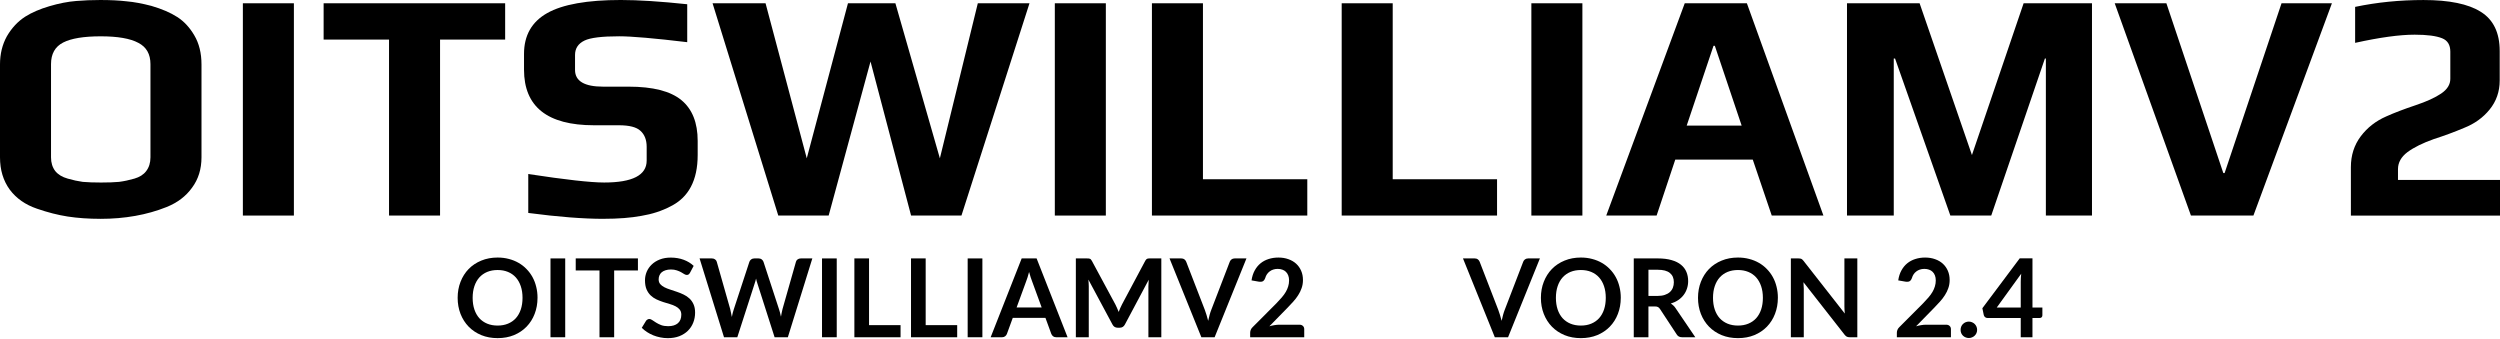
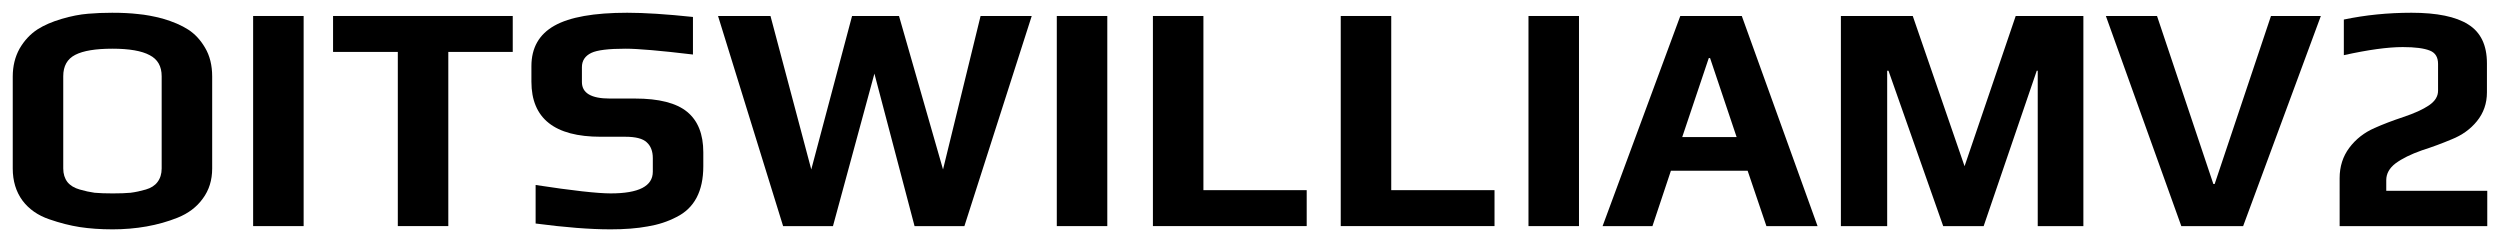
- <svg xmlns="http://www.w3.org/2000/svg" version="1.1" viewBox="0 0 194.14 26.257" id="svg898">
+ <svg xmlns="http://www.w3.org/2000/svg" version="1.1" viewBox="0 0 196.142 18.993" id="svg898" width="196.142mm" height="18.993mm">
  <defs id="defs902" />
-   <g transform="translate(0,4e-4)" font-weight="bold" stroke-width=".265" id="g896">
-     <g aria-label="OITSWILLIAMV2" id="g850">
-       <path d="m7.798 16.993q-1.372 0-2.54-0.178-1.143-0.178-2.388-0.61-1.346-0.457-2.108-1.473-0.762-1.041-0.762-2.515v-7.214q0-1.219 0.533-2.184 0.559-0.965 1.422-1.524 0.762-0.483 1.88-0.813t2.083-0.406q0.889-0.076 1.88-0.076 1.168 0 2.032 0.102 0.864 0.076 1.93 0.356 1.219 0.356 2.007 0.864t1.321 1.422q0.559 0.94 0.559 2.261v7.214q0 1.372-0.737 2.362-0.711 0.991-1.981 1.499-2.286 0.914-5.131 0.914zm0.051-2.819q0.838 0 1.397-0.051 0.584-0.076 1.194-0.254t0.914-0.584q0.33-0.432 0.33-1.067v-7.239q0-1.168-0.94-1.651-0.94-0.508-2.921-0.508t-2.921 0.483-0.94 1.676v7.239q0 0.635 0.33 1.067 0.33 0.406 0.965 0.584 0.61 0.178 1.168 0.254 0.584 0.051 1.422 0.051z" id="path824" />
-       <path d="m18.86 0.254h3.962v16.485h-3.962z" id="path826" />
-       <path d="m30.211 3.073h-5.08v-2.819h14.097v2.819h-5.055v13.665h-3.962z" id="path828" />
-       <path d="m46.865 16.993q-2.362 0-5.842-0.457v-3.023q4.318 0.66 5.893 0.66 3.302 0 3.302-1.702v-1.067q0-0.813-0.483-1.245-0.457-0.432-1.676-0.432h-1.93q-5.436 0-5.436-4.318v-1.219q0-2.159 1.803-3.175t5.715-1.016q2.032 0 5.156 0.33v2.946q-3.835-0.457-5.283-0.457-2.007 0-2.692 0.33-0.737 0.356-0.737 1.118v1.168q0 1.295 2.184 1.295h1.981q2.819 0 4.089 1.041t1.27 3.175v1.092q0 2.946-2.108 3.988-1.016 0.533-2.261 0.737-1.219 0.229-2.946 0.229z" id="path830" />
-       <path d="m55.335 0.254h4.115l3.2 12.04 3.2-12.04h3.683l3.454 12.04 2.946-12.04h4.013l-5.283 16.485h-3.912l-3.15-11.963-3.251 11.963h-3.912z" id="path832" />
-       <path d="m81.913 0.254h3.962v16.485h-3.962z" id="path834" />
-       <path d="m89.454 0.254h3.962v13.665h8.103v2.819h-12.065z" id="path836" />
-       <path d="m104.19 0.254h3.962v13.665h8.103v2.819h-12.065z" id="path838" />
-       <path d="m118.92 0.254h3.962v16.485h-3.962z" id="path840" />
-       <path d="m130.83 0.254h4.826l5.944 16.485h-4.013l-1.473-4.343h-6.02l-1.448 4.343h-3.912zm4.42 9.5-2.083-6.198h-0.102l-2.083 6.198z" id="path842" />
-       <path d="m143.43 0.254h5.639l4.064 11.786 4.013-11.786h5.309v16.485h-3.581v-12.192h-0.076l-4.166 12.192h-3.175l-4.293-12.192h-0.102v12.192h-3.632z" id="path844" />
-       <path d="m164.22 0.254h4.013l4.42 13.183h0.102l4.42-13.183h3.912l-6.096 16.485h-4.851z" id="path846" />
-       <path d="m182.56 12.979q0-1.372 0.762-2.388t1.981-1.549q0.965-0.432 2.261-0.864t2.007-0.914 0.711-1.143v-2.108q0-0.787-0.635-1.041-0.686-0.279-2.134-0.279-1.753 0-4.623 0.635v-2.794q2.54-0.533 5.309-0.533 2.997 0 4.445 0.914 1.473 0.914 1.473 3.048v2.286q0 1.295-0.787 2.261-0.762 0.94-1.981 1.422-1.143 0.483-2.337 0.864-1.295 0.457-2.057 1.016-0.737 0.559-0.737 1.321v0.838h7.925v2.769h-11.582z" id="path848" />
-     </g>
-     <g aria-label="OITSWILLIAMV2      VORON 2.4A PRINTER, BUT ALSO A COMPUTER" id="g894" transform="translate(0.192345)">
-       <path d="m 41.549,23.128 q 0,0.673 -0.224,1.249 -0.22,0.572 -0.627,0.991 -0.406,0.419 -0.978,0.656 -0.572,0.233 -1.27,0.233 -0.694,0 -1.266,-0.233 -0.572,-0.237 -0.982,-0.656 -0.406,-0.419 -0.631,-0.991 -0.224,-0.576 -0.224,-1.249 0,-0.673 0.224,-1.245 0.224,-0.576 0.631,-0.995 0.411,-0.419 0.982,-0.652 0.572,-0.237 1.266,-0.237 0.466,0 0.876,0.11 0.411,0.106 0.754,0.305 0.343,0.195 0.614,0.478 0.275,0.279 0.466,0.627 0.191,0.347 0.288,0.754 0.102,0.406 0.102,0.855 z m -1.164,0 q 0,-0.504 -0.135,-0.902 -0.135,-0.402 -0.385,-0.682 -0.25,-0.279 -0.61,-0.428 -0.356,-0.148 -0.804,-0.148 -0.449,0 -0.809,0.148 -0.356,0.148 -0.61,0.428 -0.25,0.279 -0.385,0.682 -0.135,0.398 -0.135,0.902 0,0.504 0.135,0.906 0.135,0.398 0.385,0.677 0.254,0.275 0.61,0.423 0.36,0.148 0.809,0.148 0.449,0 0.804,-0.148 0.36,-0.148 0.61,-0.423 0.25,-0.279 0.385,-0.677 0.135,-0.402 0.135,-0.906 z" id="path852" />
-       <path d="M 43.7,26.189 H 42.557 V 20.068 H 43.7 Z" id="path854" />
-       <path d="m 49.347,21.003 h -1.846 v 5.186 H 46.362 V 21.003 h -1.846 v -0.936 h 4.83 z" id="path856" />
-       <path d="m 53.391,21.181 q -0.051,0.089 -0.11,0.131 -0.055,0.038 -0.14,0.038 -0.089,0 -0.195,-0.064 Q 52.845,21.219 52.701,21.139 52.557,21.058 52.362,20.995 52.172,20.927 51.909,20.927 q -0.237,0 -0.415,0.059 -0.178,0.055 -0.301,0.157 -0.119,0.102 -0.178,0.246 -0.059,0.14 -0.059,0.309 0,0.216 0.119,0.36 0.123,0.144 0.322,0.246 0.199,0.102 0.453,0.182 0.254,0.08 0.521,0.174 0.267,0.089 0.521,0.212 0.254,0.119 0.453,0.305 0.199,0.182 0.318,0.449 0.123,0.267 0.123,0.648 0,0.415 -0.144,0.779 -0.14,0.36 -0.415,0.631 -0.271,0.267 -0.665,0.423 -0.394,0.152 -0.902,0.152 -0.292,0 -0.576,-0.059 -0.284,-0.055 -0.546,-0.161 -0.258,-0.106 -0.487,-0.254 -0.229,-0.148 -0.406,-0.33 l 0.334,-0.546 q 0.042,-0.059 0.11,-0.097 0.068,-0.042 0.144,-0.042 0.106,0 0.229,0.089 0.123,0.085 0.292,0.191 0.169,0.106 0.394,0.195 0.229,0.085 0.546,0.085 0.487,0 0.754,-0.229 0.267,-0.233 0.267,-0.665 0,-0.241 -0.123,-0.394 -0.119,-0.152 -0.318,-0.254 -0.199,-0.106 -0.453,-0.178 -0.254,-0.072 -0.516,-0.157 -0.262,-0.085 -0.516,-0.203 -0.254,-0.119 -0.453,-0.309 -0.199,-0.191 -0.322,-0.474 -0.119,-0.288 -0.119,-0.707 0,-0.334 0.131,-0.652 0.135,-0.318 0.389,-0.563 0.254,-0.246 0.627,-0.394 0.373,-0.148 0.855,-0.148 0.542,0 0.999,0.169 0.457,0.169 0.779,0.474 z" id="path858" />
-       <path d="m 62.89,20.068 -1.901,6.121 h -1.029 l -1.338,-4.183 q -0.055,-0.152 -0.102,-0.373 -0.025,0.106 -0.051,0.199 -0.025,0.093 -0.055,0.174 l -1.35,4.183 h -1.033 l -1.897,-6.121 h 0.953 q 0.148,0 0.246,0.072 0.102,0.068 0.135,0.186 l 1.041,3.662 q 0.034,0.135 0.064,0.296 0.034,0.157 0.068,0.33 0.034,-0.178 0.072,-0.334 0.042,-0.157 0.089,-0.292 l 1.202,-3.662 q 0.034,-0.097 0.131,-0.178 0.102,-0.08 0.246,-0.08 h 0.334 q 0.148,0 0.241,0.072 0.093,0.072 0.14,0.186 l 1.198,3.662 q 0.089,0.262 0.161,0.605 0.055,-0.334 0.123,-0.605 l 1.041,-3.662 q 0.025,-0.106 0.127,-0.182 0.106,-0.076 0.25,-0.076 z" id="path860" />
-       <path d="m 64.785,26.189 h -1.143 v -6.121 h 1.143 z" id="path862" />
-       <path d="m 69.741,25.249 v 0.94 h -3.586 v -6.121 h 1.139 v 5.182 z" id="path864" />
-       <path d="m 74.139,25.249 v 0.94 h -3.586 v -6.121 h 1.139 v 5.182 z" id="path866" />
-       <path d="m 76.096,26.189 h -1.143 v -6.121 h 1.143 z" id="path868" />
-       <path d="M 80.7,23.878 79.955,21.842 Q 79.9,21.706 79.841,21.52 79.781,21.334 79.722,21.118 q -0.055,0.216 -0.114,0.406 -0.059,0.186 -0.114,0.326 l -0.741,2.028 z m 2.011,2.311 h -0.881 q -0.148,0 -0.241,-0.072 -0.093,-0.076 -0.14,-0.186 l -0.457,-1.249 h -2.536 l -0.457,1.249 q -0.034,0.097 -0.131,0.178 -0.097,0.08 -0.241,0.08 h -0.889 l 2.409,-6.121 h 1.16 z" id="path870" />
-       <path d="m 89.991,20.068 v 6.121 h -1.003 v -3.954 q 0,-0.237 0.025,-0.512 l -1.85,3.476 q -0.131,0.25 -0.402,0.25 h -0.161 q -0.271,0 -0.402,-0.25 l -1.871,-3.488 q 0.013,0.14 0.021,0.275 0.009,0.135 0.009,0.25 v 3.954 h -1.003 V 20.068 h 0.859 q 0.076,0 0.131,0.004 0.055,0.004 0.097,0.021 0.047,0.017 0.08,0.055 0.038,0.038 0.072,0.102 l 1.833,3.399 q 0.072,0.135 0.131,0.279 0.064,0.144 0.123,0.296 0.059,-0.157 0.123,-0.301 0.064,-0.148 0.135,-0.284 l 1.808,-3.391 q 0.034,-0.064 0.072,-0.102 0.038,-0.038 0.08,-0.055 0.047,-0.017 0.102,-0.021 0.055,-0.004 0.131,-0.004 z" id="path872" />
-       <path d="m 96.602,20.068 -2.472,6.121 H 93.101 L 90.629,20.068 h 0.914 q 0.148,0 0.241,0.072 0.093,0.072 0.14,0.186 l 1.444,3.734 q 0.072,0.182 0.135,0.402 0.068,0.216 0.127,0.453 0.051,-0.237 0.11,-0.453 0.059,-0.22 0.131,-0.402 l 1.435,-3.734 q 0.034,-0.097 0.131,-0.178 0.102,-0.08 0.246,-0.08 z" id="path874" />
-       <path d="m 100.72,25.215 q 0.169,0 0.267,0.097 0.102,0.093 0.102,0.25 v 0.627 h -4.199 v -0.347 q 0,-0.106 0.042,-0.22 0.047,-0.119 0.144,-0.212 l 1.858,-1.863 q 0.233,-0.237 0.415,-0.453 0.186,-0.216 0.309,-0.428 0.123,-0.212 0.186,-0.428 0.068,-0.22 0.068,-0.461 0,-0.22 -0.064,-0.385 -0.064,-0.169 -0.182,-0.284 -0.114,-0.114 -0.279,-0.169 -0.161,-0.059 -0.364,-0.059 -0.186,0 -0.347,0.055 -0.157,0.051 -0.279,0.148 -0.123,0.093 -0.207,0.22 -0.085,0.127 -0.127,0.279 -0.072,0.195 -0.186,0.258 -0.114,0.064 -0.33,0.03 l -0.55,-0.097 q 0.064,-0.44 0.246,-0.77 0.182,-0.334 0.453,-0.555 0.275,-0.224 0.627,-0.334 0.356,-0.114 0.762,-0.114 0.423,0 0.775,0.127 0.351,0.123 0.601,0.351 0.25,0.229 0.389,0.55 0.14,0.322 0.14,0.715 0,0.339 -0.102,0.627 -0.097,0.288 -0.267,0.55 -0.165,0.262 -0.389,0.508 -0.224,0.246 -0.47,0.5 l -1.38,1.41 q 0.199,-0.059 0.394,-0.089 0.199,-0.034 0.377,-0.034 z" id="path876" />
-       <path d="m 119.39,20.068 -2.472,6.121 h -1.029 l -2.472,-6.121 h 0.914 q 0.148,0 0.241,0.072 0.093,0.072 0.14,0.186 l 1.444,3.734 q 0.072,0.182 0.135,0.402 0.068,0.216 0.127,0.453 0.051,-0.237 0.11,-0.453 0.059,-0.22 0.131,-0.402 l 1.435,-3.734 q 0.034,-0.097 0.131,-0.178 0.102,-0.08 0.246,-0.08 z" id="path878" />
-       <path d="m 125.67,23.128 q 0,0.673 -0.224,1.249 -0.22,0.572 -0.627,0.991 -0.406,0.419 -0.978,0.656 -0.572,0.233 -1.27,0.233 -0.694,0 -1.266,-0.233 -0.572,-0.237 -0.982,-0.656 -0.406,-0.419 -0.631,-0.991 -0.224,-0.576 -0.224,-1.249 0,-0.673 0.224,-1.245 0.224,-0.576 0.631,-0.995 0.411,-0.419 0.982,-0.652 0.572,-0.237 1.266,-0.237 0.466,0 0.876,0.11 0.411,0.106 0.754,0.305 0.343,0.195 0.614,0.478 0.275,0.279 0.466,0.627 0.191,0.347 0.288,0.754 0.102,0.406 0.102,0.855 z m -1.164,0 q 0,-0.504 -0.135,-0.902 -0.135,-0.402 -0.385,-0.682 -0.25,-0.279 -0.61,-0.428 -0.356,-0.148 -0.804,-0.148 -0.449,0 -0.809,0.148 -0.356,0.148 -0.61,0.428 -0.25,0.279 -0.385,0.682 -0.135,0.398 -0.135,0.902 0,0.504 0.135,0.906 0.135,0.398 0.385,0.677 0.254,0.275 0.61,0.423 0.36,0.148 0.809,0.148 0.449,0 0.804,-0.148 0.36,-0.148 0.61,-0.423 0.25,-0.279 0.385,-0.677 0.135,-0.402 0.135,-0.906 z" id="path880" />
-       <path d="m 128.53,22.98 q 0.322,0 0.559,-0.08 0.241,-0.08 0.394,-0.22 0.157,-0.144 0.233,-0.339 0.076,-0.195 0.076,-0.428 0,-0.466 -0.309,-0.715 -0.305,-0.25 -0.936,-0.25 h -0.728 v 2.032 z m 2.929,3.209 h -1.029 q -0.292,0 -0.423,-0.229 l -1.287,-1.96 q -0.072,-0.11 -0.161,-0.157 -0.085,-0.047 -0.254,-0.047 h -0.487 v 2.392 h -1.139 v -6.121 h 1.867 q 0.622,0 1.067,0.131 0.449,0.127 0.732,0.36 0.288,0.233 0.423,0.559 0.135,0.322 0.135,0.711 0,0.309 -0.093,0.584 -0.089,0.275 -0.262,0.5 -0.169,0.224 -0.423,0.394 -0.25,0.169 -0.572,0.267 0.11,0.064 0.203,0.152 0.093,0.085 0.169,0.203 z" id="path882" />
-       <path d="m 137.87,23.128 q 0,0.673 -0.224,1.249 -0.22,0.572 -0.627,0.991 -0.406,0.419 -0.978,0.656 -0.572,0.233 -1.27,0.233 -0.694,0 -1.266,-0.233 -0.572,-0.237 -0.982,-0.656 -0.406,-0.419 -0.631,-0.991 -0.224,-0.576 -0.224,-1.249 0,-0.673 0.224,-1.245 0.224,-0.576 0.631,-0.995 0.411,-0.419 0.982,-0.652 0.572,-0.237 1.266,-0.237 0.466,0 0.876,0.11 0.411,0.106 0.754,0.305 0.343,0.195 0.614,0.478 0.275,0.279 0.466,0.627 0.191,0.347 0.288,0.754 0.102,0.406 0.102,0.855 z m -1.164,0 q 0,-0.504 -0.135,-0.902 -0.135,-0.402 -0.385,-0.682 -0.25,-0.279 -0.61,-0.428 -0.356,-0.148 -0.804,-0.148 -0.449,0 -0.809,0.148 -0.356,0.148 -0.61,0.428 -0.25,0.279 -0.385,0.682 -0.135,0.398 -0.135,0.902 0,0.504 0.135,0.906 0.135,0.398 0.385,0.677 0.254,0.275 0.61,0.423 0.36,0.148 0.809,0.148 0.449,0 0.804,-0.148 0.36,-0.148 0.61,-0.423 0.25,-0.279 0.385,-0.677 0.135,-0.402 0.135,-0.906 z" id="path884" />
-       <path d="m 144.04,20.068 v 6.121 h -0.584 q -0.135,0 -0.229,-0.042 -0.089,-0.047 -0.174,-0.152 l -3.196,-4.081 q 0.025,0.279 0.025,0.516 v 3.759 h -1.003 v -6.121 h 0.597 q 0.072,0 0.123,0.009 0.055,0.004 0.093,0.025 0.042,0.017 0.08,0.055 0.038,0.034 0.085,0.093 l 3.209,4.098 q -0.013,-0.148 -0.021,-0.292 -0.008,-0.144 -0.008,-0.267 v -3.721 z" id="path886" />
-       <path d="m 150.94,25.215 q 0.169,0 0.267,0.097 0.102,0.093 0.102,0.25 v 0.627 h -4.199 v -0.347 q 0,-0.106 0.042,-0.22 0.047,-0.119 0.144,-0.212 l 1.858,-1.863 q 0.233,-0.237 0.415,-0.453 0.186,-0.216 0.309,-0.428 0.123,-0.212 0.186,-0.428 0.068,-0.22 0.068,-0.461 0,-0.22 -0.064,-0.385 -0.064,-0.169 -0.182,-0.284 -0.114,-0.114 -0.279,-0.169 -0.161,-0.059 -0.364,-0.059 -0.186,0 -0.347,0.055 -0.157,0.051 -0.279,0.148 -0.123,0.093 -0.207,0.22 -0.085,0.127 -0.127,0.279 -0.072,0.195 -0.186,0.258 -0.114,0.064 -0.33,0.03 l -0.55,-0.097 q 0.064,-0.44 0.246,-0.77 0.182,-0.334 0.453,-0.555 0.275,-0.224 0.627,-0.334 0.356,-0.114 0.762,-0.114 0.423,0 0.775,0.127 0.351,0.123 0.601,0.351 0.25,0.229 0.389,0.55 0.14,0.322 0.14,0.715 0,0.339 -0.102,0.627 -0.097,0.288 -0.267,0.55 -0.165,0.262 -0.389,0.508 -0.224,0.246 -0.47,0.5 l -1.38,1.41 q 0.199,-0.059 0.394,-0.089 0.199,-0.034 0.377,-0.034 z" id="path888" />
-       <path d="m 152.06,25.613 q 0,-0.131 0.047,-0.25 0.051,-0.119 0.135,-0.203 0.085,-0.085 0.203,-0.135 0.119,-0.051 0.254,-0.051 0.135,0 0.25,0.051 0.119,0.051 0.203,0.135 0.089,0.085 0.14,0.203 0.051,0.119 0.051,0.25 0,0.135 -0.051,0.254 -0.051,0.114 -0.14,0.199 -0.085,0.085 -0.203,0.131 -0.114,0.051 -0.25,0.051 -0.135,0 -0.254,-0.051 -0.119,-0.047 -0.203,-0.131 Q 152.157,25.981 152.107,25.867 152.06,25.748 152.06,25.613 Z" id="path890" />
-       <path d="m 156.73,23.882 v -2.002 q 0,-0.284 0.038,-0.627 l -1.901,2.629 z m 1.681,0 v 0.605 q 0,0.085 -0.055,0.148 -0.055,0.059 -0.157,0.059 h -0.559 v 1.494 h -0.91 v -1.494 h -2.582 q -0.106,0 -0.186,-0.064 -0.08,-0.068 -0.102,-0.165 l -0.11,-0.529 2.9,-3.873 h 0.991 v 3.818 z" id="path892" />
+   <g transform="translate(0,-1.9996)" font-weight="bold" stroke-width="0.265" id="g896">
+     <g aria-label="OITSWILLIAMV2" id="g850" transform="translate(1,3)">
+       <path d="m 7.798,16.993 q -1.372,0 -2.54,-0.178 Q 4.115,16.637 2.87,16.206 1.524,15.748 0.762,14.732 0,13.691 0,12.218 V 5.004 Q 0,3.785 0.533,2.82 1.092,1.855 1.956,1.296 2.718,0.813 3.835,0.483 4.953,0.153 5.918,0.077 6.807,4e-4 7.798,4e-4 q 1.168,0 2.032,0.102 0.864,0.076 1.93,0.356 1.219,0.356 2.007,0.864 0.787,0.508 1.321,1.422 0.559,0.94 0.559,2.261 v 7.214 q 0,1.372 -0.737,2.362 -0.711,0.991 -1.981,1.499 -2.286,0.914 -5.131,0.914 z m 0.051,-2.819 q 0.838,0 1.397,-0.051 0.584,-0.076 1.194,-0.254 0.61,-0.178 0.914,-0.584 0.33,-0.432 0.33,-1.067 v -7.239 q 0,-1.168 -0.94,-1.651 -0.94,-0.508 -2.921,-0.508 -1.981,0 -2.921,0.483 Q 3.962,3.785 3.962,4.979 v 7.239 q 0,0.635 0.33,1.067 0.33,0.406 0.965,0.584 0.61,0.178 1.168,0.254 0.584,0.051 1.422,0.051 z" id="path824" />
+       <path d="m 18.86,0.254 h 3.962 V 16.739 H 18.86 Z" id="path826" />
+       <path d="m 30.211,3.073 h -5.08 V 0.254 h 14.097 v 2.819 h -5.055 v 13.665 H 30.211 Z" id="path828" />
+       <path d="m 46.865,16.993 q -2.362,0 -5.842,-0.457 v -3.023 q 4.318,0.66 5.893,0.66 3.302,0 3.302,-1.702 V 11.405 q 0,-0.813 -0.483,-1.245 Q 49.278,9.729 48.059,9.729 h -1.93 q -5.436,0 -5.436,-4.318 V 4.191 q 0,-2.159 1.803,-3.175 1.803,-1.016 5.715,-1.016 2.032,0 5.156,0.33 V 3.277 Q 49.532,2.82 48.084,2.82 q -2.007,0 -2.692,0.33 -0.737,0.356 -0.737,1.118 V 5.436 q 0,1.295 2.184,1.295 h 1.981 q 2.819,0 4.089,1.041 1.27,1.041 1.27,3.175 V 12.04 q 0,2.946 -2.108,3.988 -1.016,0.533 -2.261,0.737 -1.219,0.229 -2.946,0.229 z" id="path830" />
+       <path d="m 55.335,0.254 h 4.115 l 3.2,12.04 3.2,-12.04 h 3.683 l 3.454,12.04 2.946,-12.04 h 4.013 L 74.664,16.739 H 70.753 L 67.603,4.776 64.352,16.739 h -3.912 z" id="path832" />
+       <path d="m 81.913,0.254 h 3.962 V 16.739 H 81.913 Z" id="path834" />
+       <path d="m 89.454,0.254 h 3.962 v 13.665 h 8.103 v 2.819 H 89.454 Z" id="path836" />
+       <path d="m 104.19,0.254 h 3.962 v 13.665 h 8.103 v 2.819 H 104.19 Z" id="path838" />
+       <path d="m 118.92,0.254 h 3.962 V 16.739 H 118.92 Z" id="path840" />
+       <path d="m 130.83,0.254 h 4.826 l 5.944,16.485 h -4.013 l -1.473,-4.343 h -6.02 l -1.448,4.343 h -3.912 z m 4.42,9.5 -2.083,-6.198 h -0.102 l -2.083,6.198 z" id="path842" />
+       <path d="m 143.43,0.254 h 5.639 l 4.064,11.786 4.013,-11.786 h 5.309 v 16.485 h -3.581 V 4.547 h -0.076 l -4.166,12.192 h -3.175 L 147.164,4.547 h -0.102 V 16.739 H 143.43 Z" id="path844" />
+       <path d="m 164.22,0.254 h 4.013 l 4.42,13.183 h 0.102 L 177.174,0.254 h 3.912 l -6.096,16.485 h -4.851 z" id="path846" />
+       <path d="m 182.56,12.979 q 0,-1.372 0.762,-2.388 0.762,-1.016 1.981,-1.549 0.965,-0.432 2.261,-0.864 1.295,-0.432 2.007,-0.914 0.711,-0.483 0.711,-1.143 V 4.013 q 0,-0.787 -0.635,-1.041 -0.686,-0.279 -2.134,-0.279 -1.753,0 -4.623,0.635 V 0.533 q 2.54,-0.533 5.309,-0.533 2.997,0 4.445,0.914 1.473,0.914 1.473,3.048 v 2.286 q 0,1.295 -0.787,2.261 -0.762,0.94 -1.981,1.422 -1.143,0.483 -2.337,0.864 -1.295,0.457 -2.057,1.016 -0.737,0.559 -0.737,1.321 v 0.838 h 7.925 v 2.769 h -11.582 z" id="path848" />
    </g>
  </g>
</svg>
